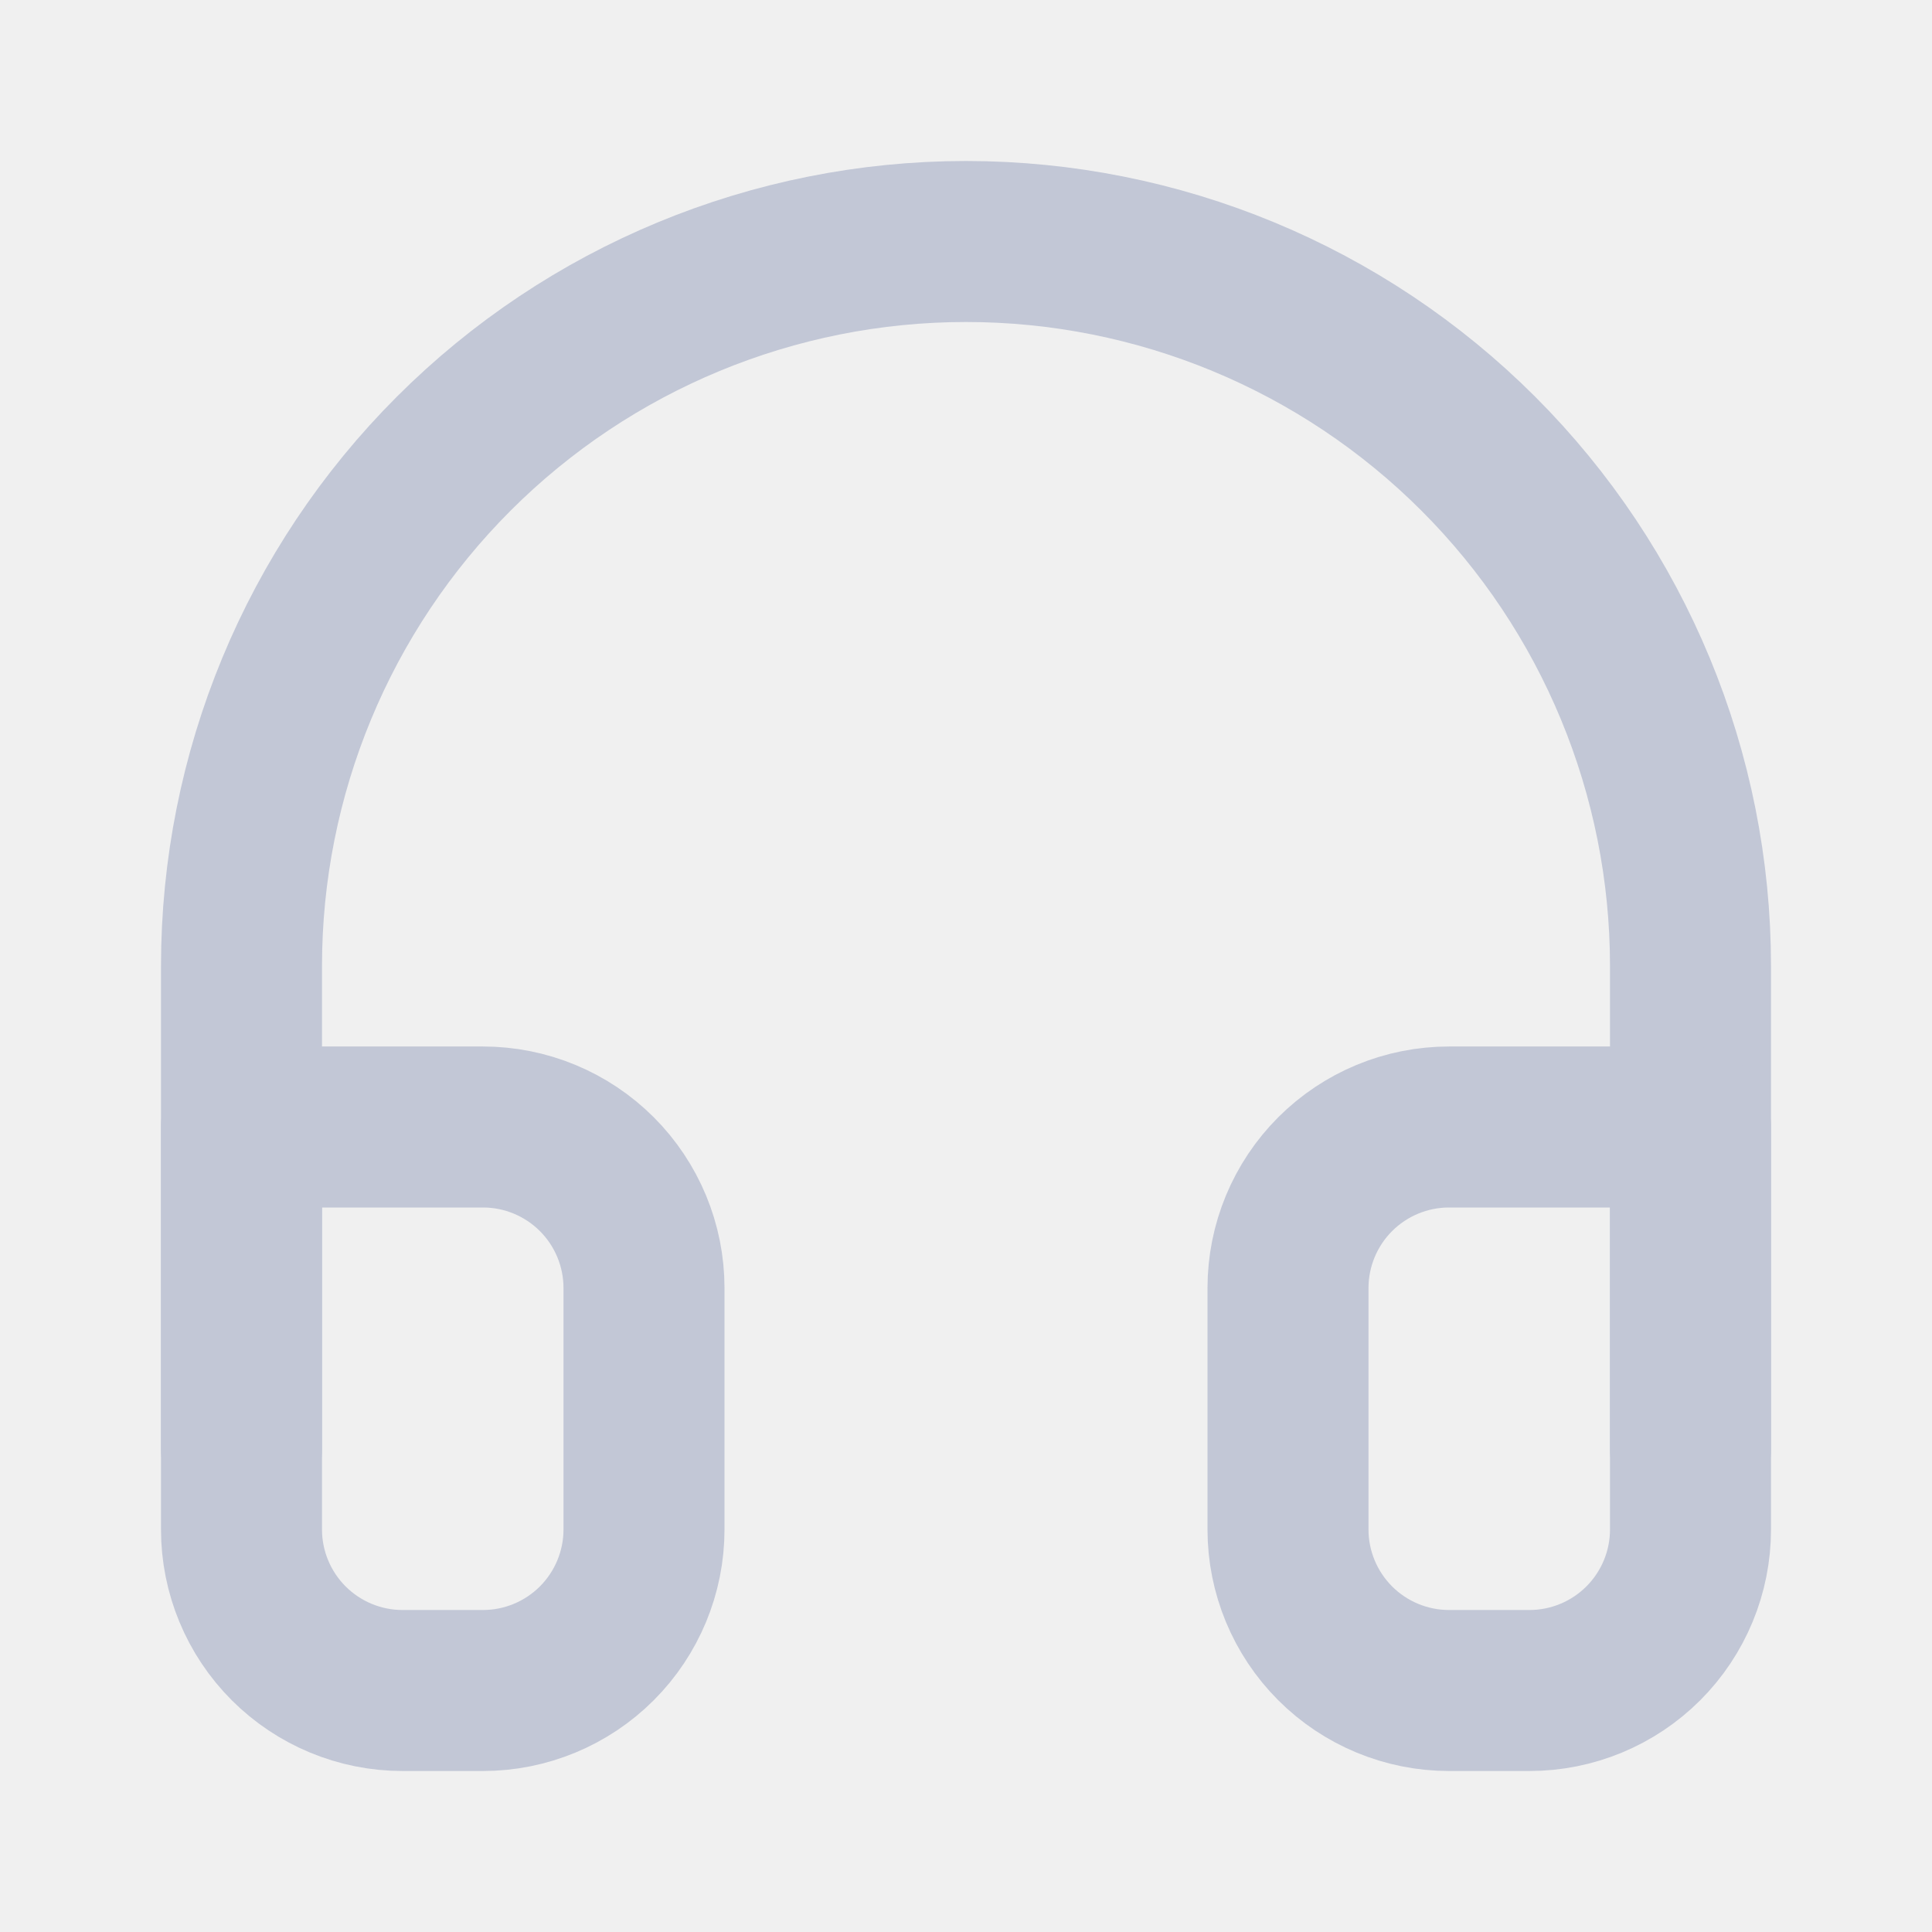
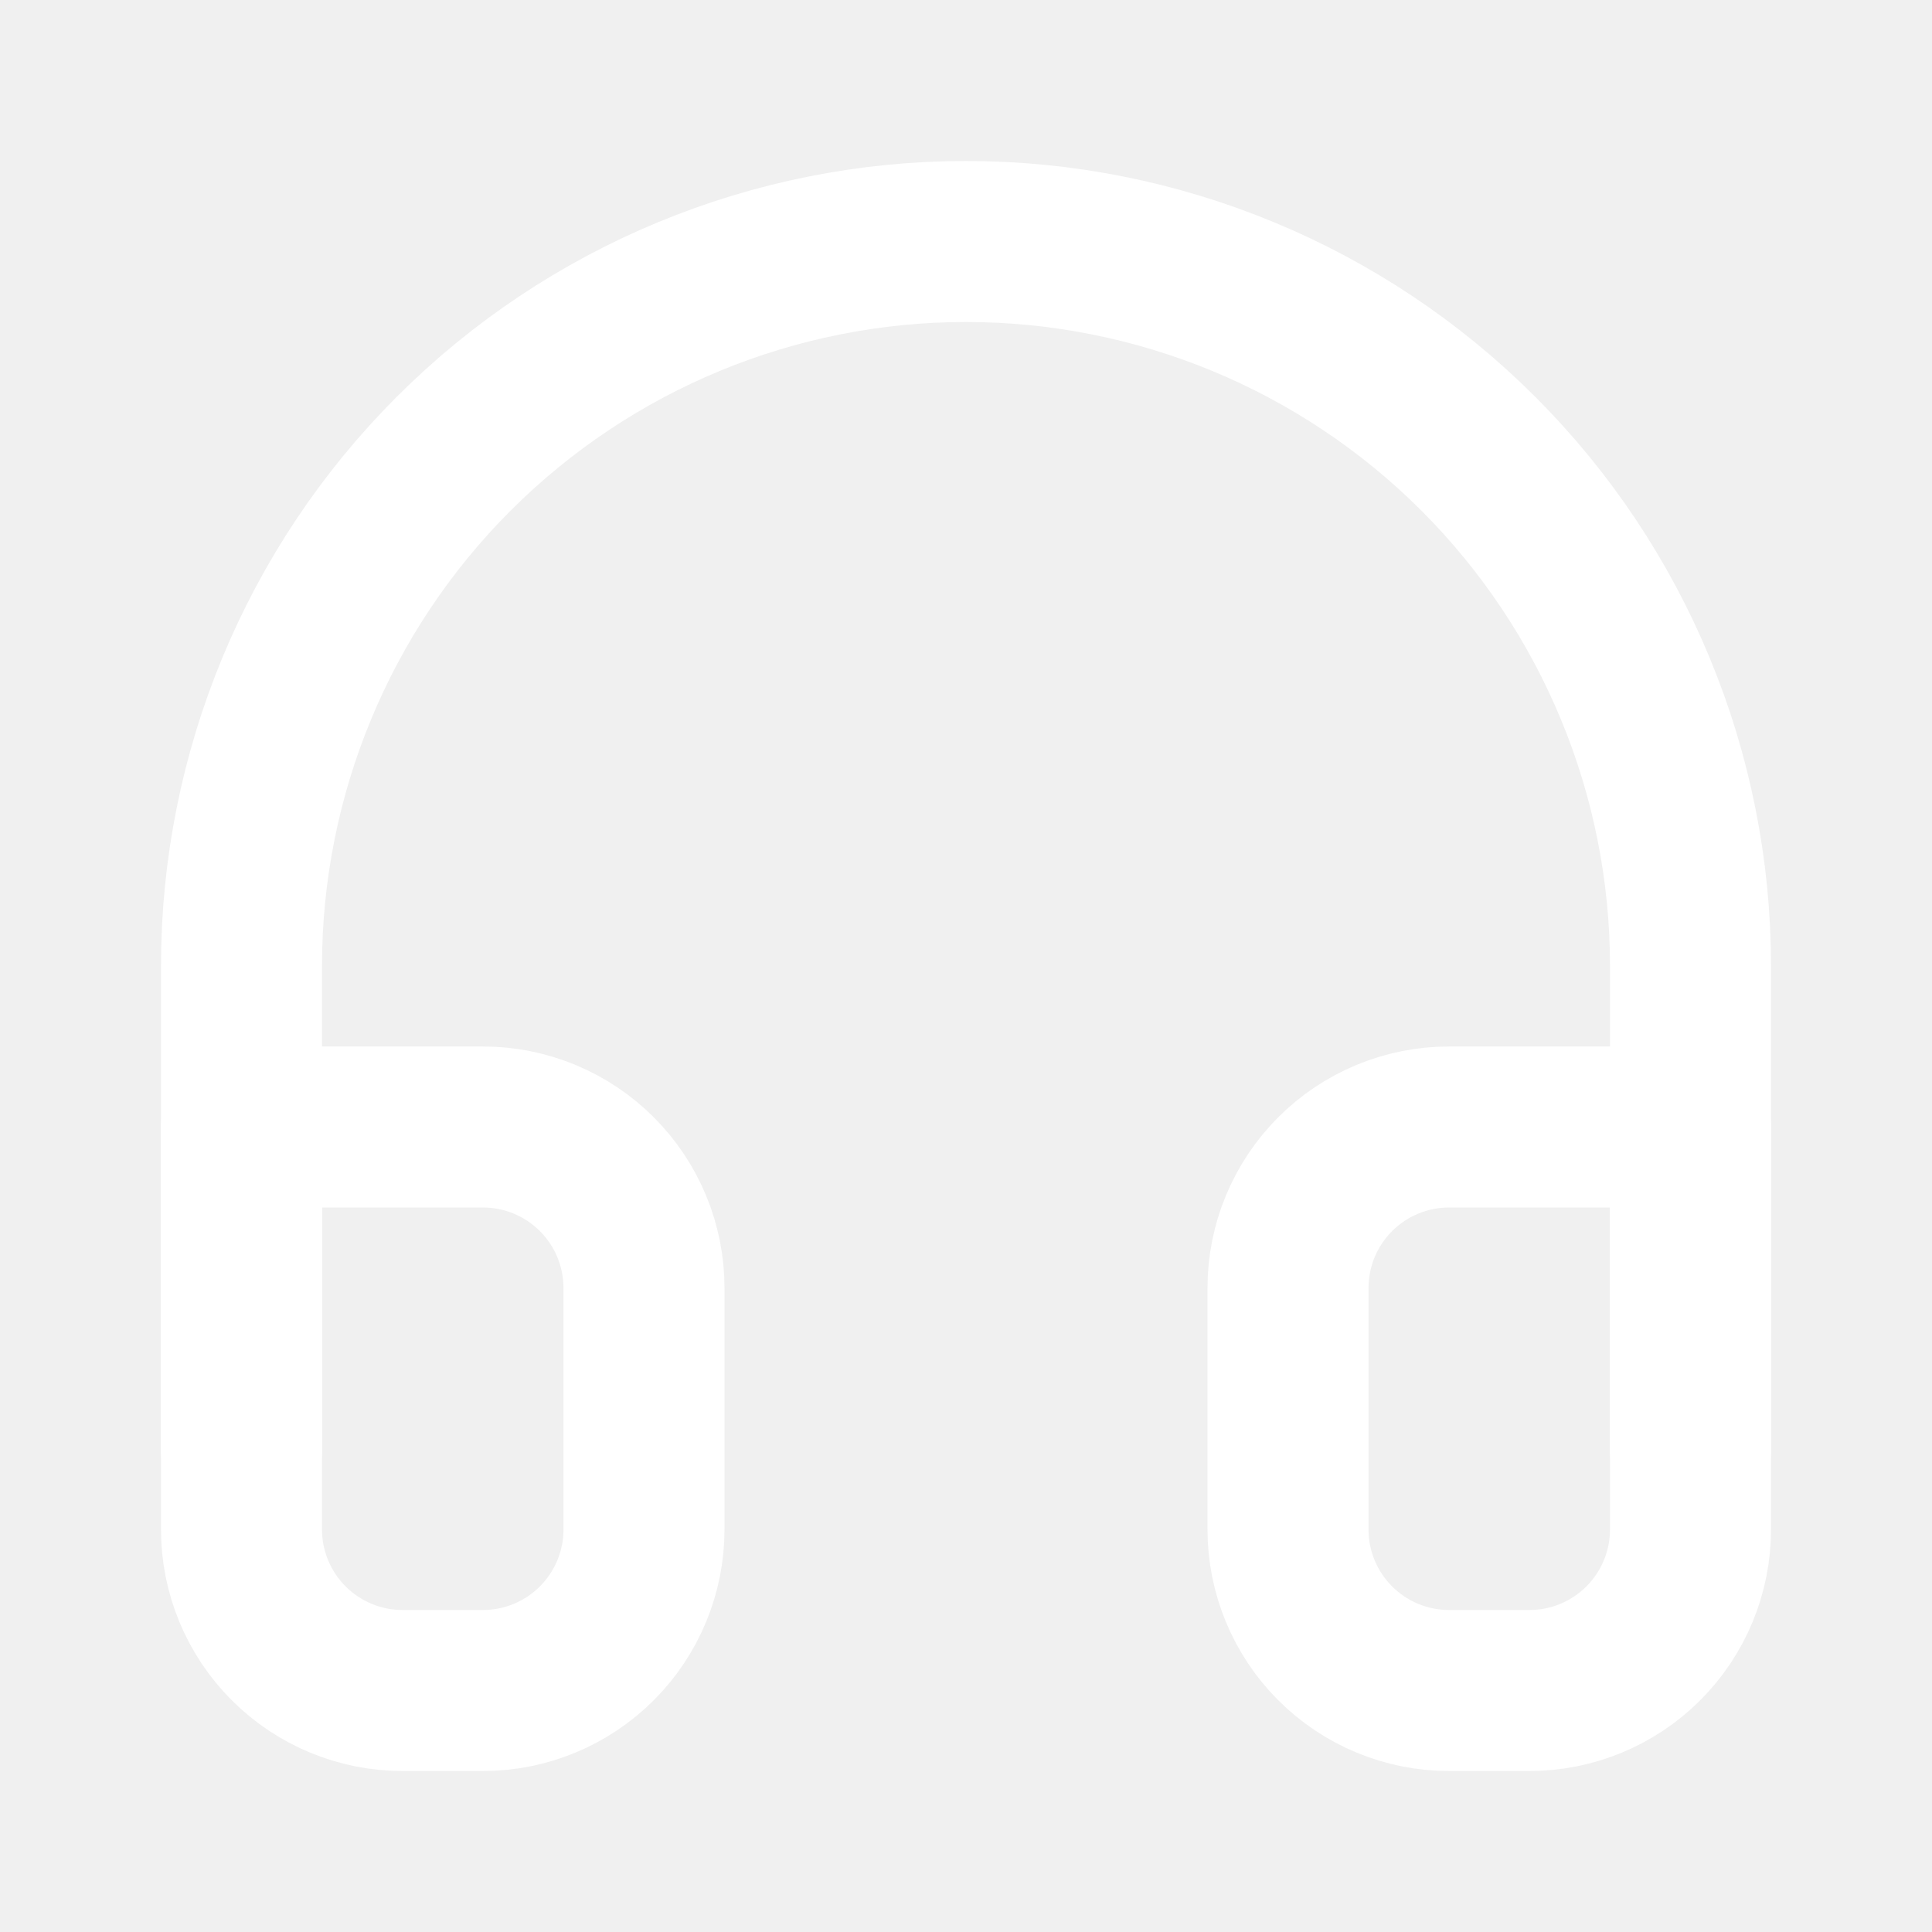
<svg xmlns="http://www.w3.org/2000/svg" width="24" height="24" viewBox="0 0 24 24" fill="none">
-   <path d="M3 18V12C3 9.613 3.948 7.324 5.636 5.636C7.324 3.948 9.613 3 12 3C14.387 3 16.676 3.948 18.364 5.636C20.052 7.324 21 9.613 21 12V18" stroke="#C2C7D6" stroke-width="2" stroke-linecap="round" stroke-linejoin="round" />
-   <path d="M21 19C21 19.53 20.789 20.039 20.414 20.414C20.039 20.789 19.53 21 19 21H18C17.47 21 16.961 20.789 16.586 20.414C16.211 20.039 16 19.53 16 19V16C16 15.47 16.211 14.961 16.586 14.586C16.961 14.211 17.47 14 18 14H21V19ZM3 19C3 19.53 3.211 20.039 3.586 20.414C3.961 20.789 4.47 21 5 21H6C6.53 21 7.039 20.789 7.414 20.414C7.789 20.039 8 19.53 8 19V16C8 15.47 7.789 14.961 7.414 14.586C7.039 14.211 6.53 14 6 14H3V19Z" stroke="#C2C7D6" stroke-width="2" stroke-linecap="round" stroke-linejoin="round" />
+   <path d="M3 18V12C3 9.613 3.948 7.324 5.636 5.636C7.324 3.948 9.613 3 12 3C14.387 3 16.676 3.948 18.364 5.636C20.052 7.324 21 9.613 21 12V18" stroke="white" stroke-width="2" stroke-linecap="round" stroke-linejoin="round" />
+   <path d="M21 19C21 19.53 20.789 20.039 20.414 20.414C20.039 20.789 19.53 21 19 21H18C17.47 21 16.961 20.789 16.586 20.414C16.211 20.039 16 19.53 16 19V16C16 15.47 16.211 14.961 16.586 14.586C16.961 14.211 17.47 14 18 14H21V19ZM3 19C3 19.53 3.211 20.039 3.586 20.414C3.961 20.789 4.47 21 5 21H6C6.53 21 7.039 20.789 7.414 20.414C7.789 20.039 8 19.53 8 19V16C8 15.47 7.789 14.961 7.414 14.586C7.039 14.211 6.53 14 6 14H3V19Z" stroke="white" stroke-width="2" stroke-linecap="round" stroke-linejoin="round" />
</svg>
